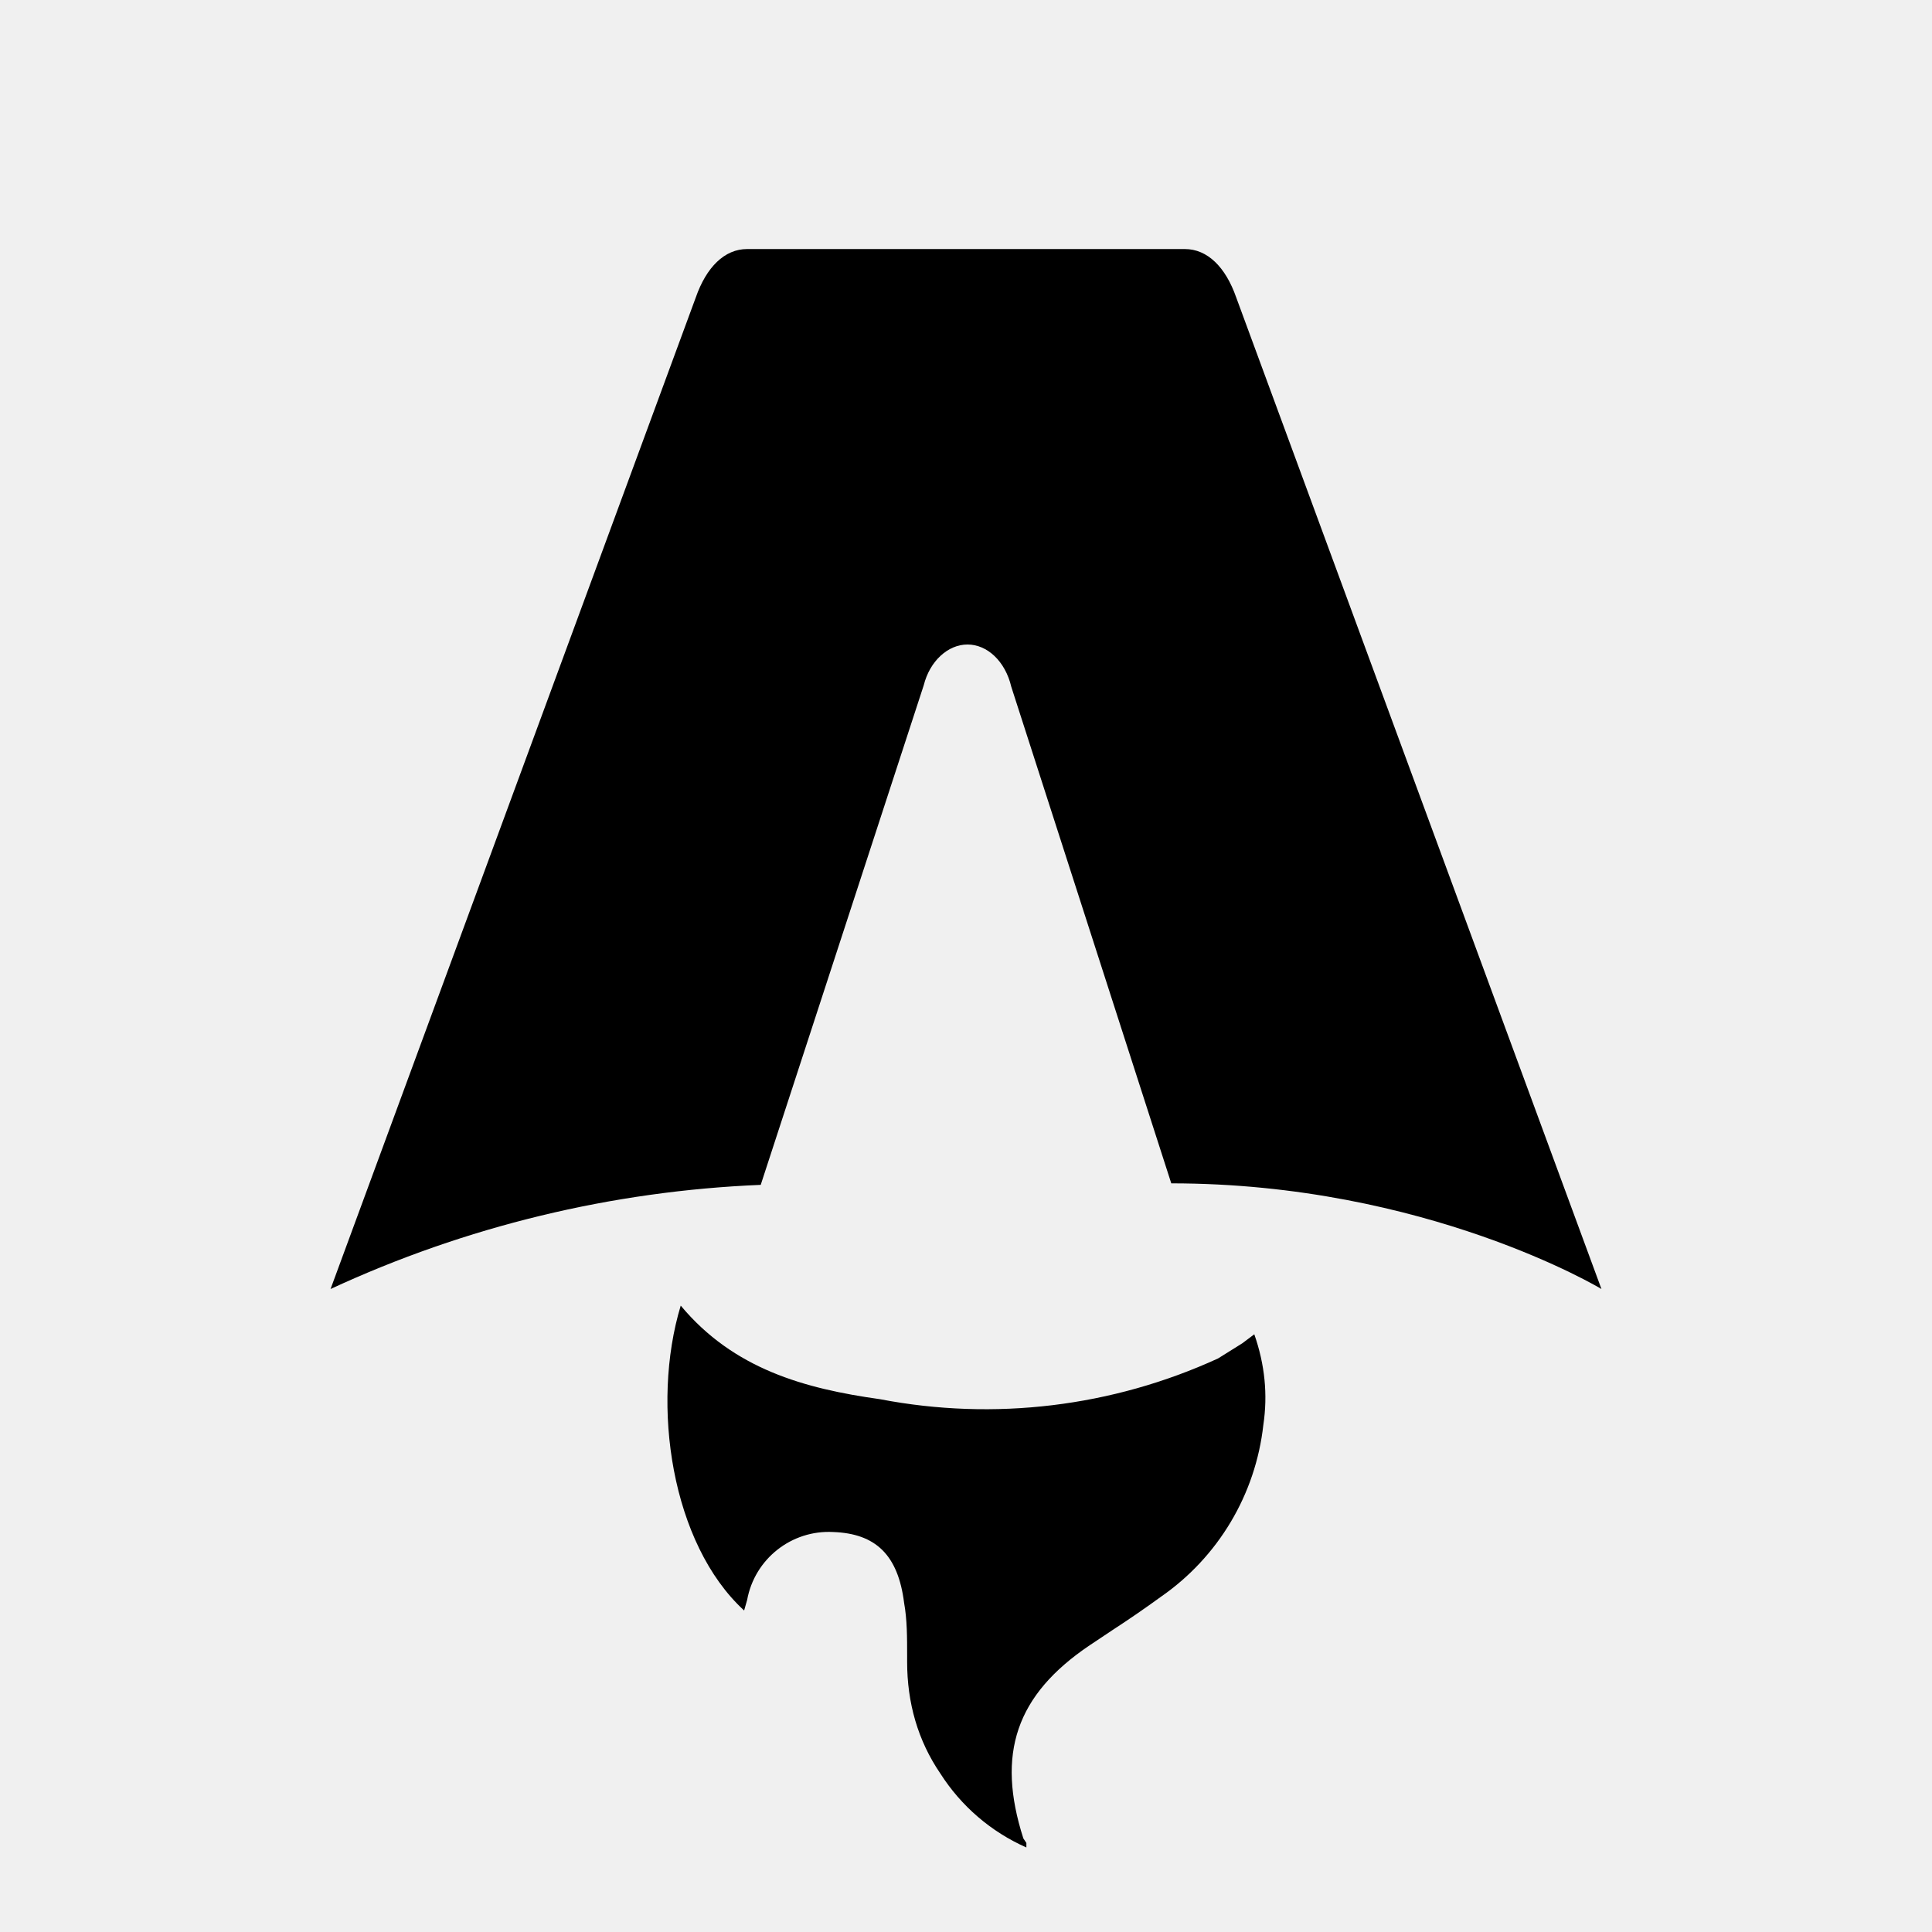
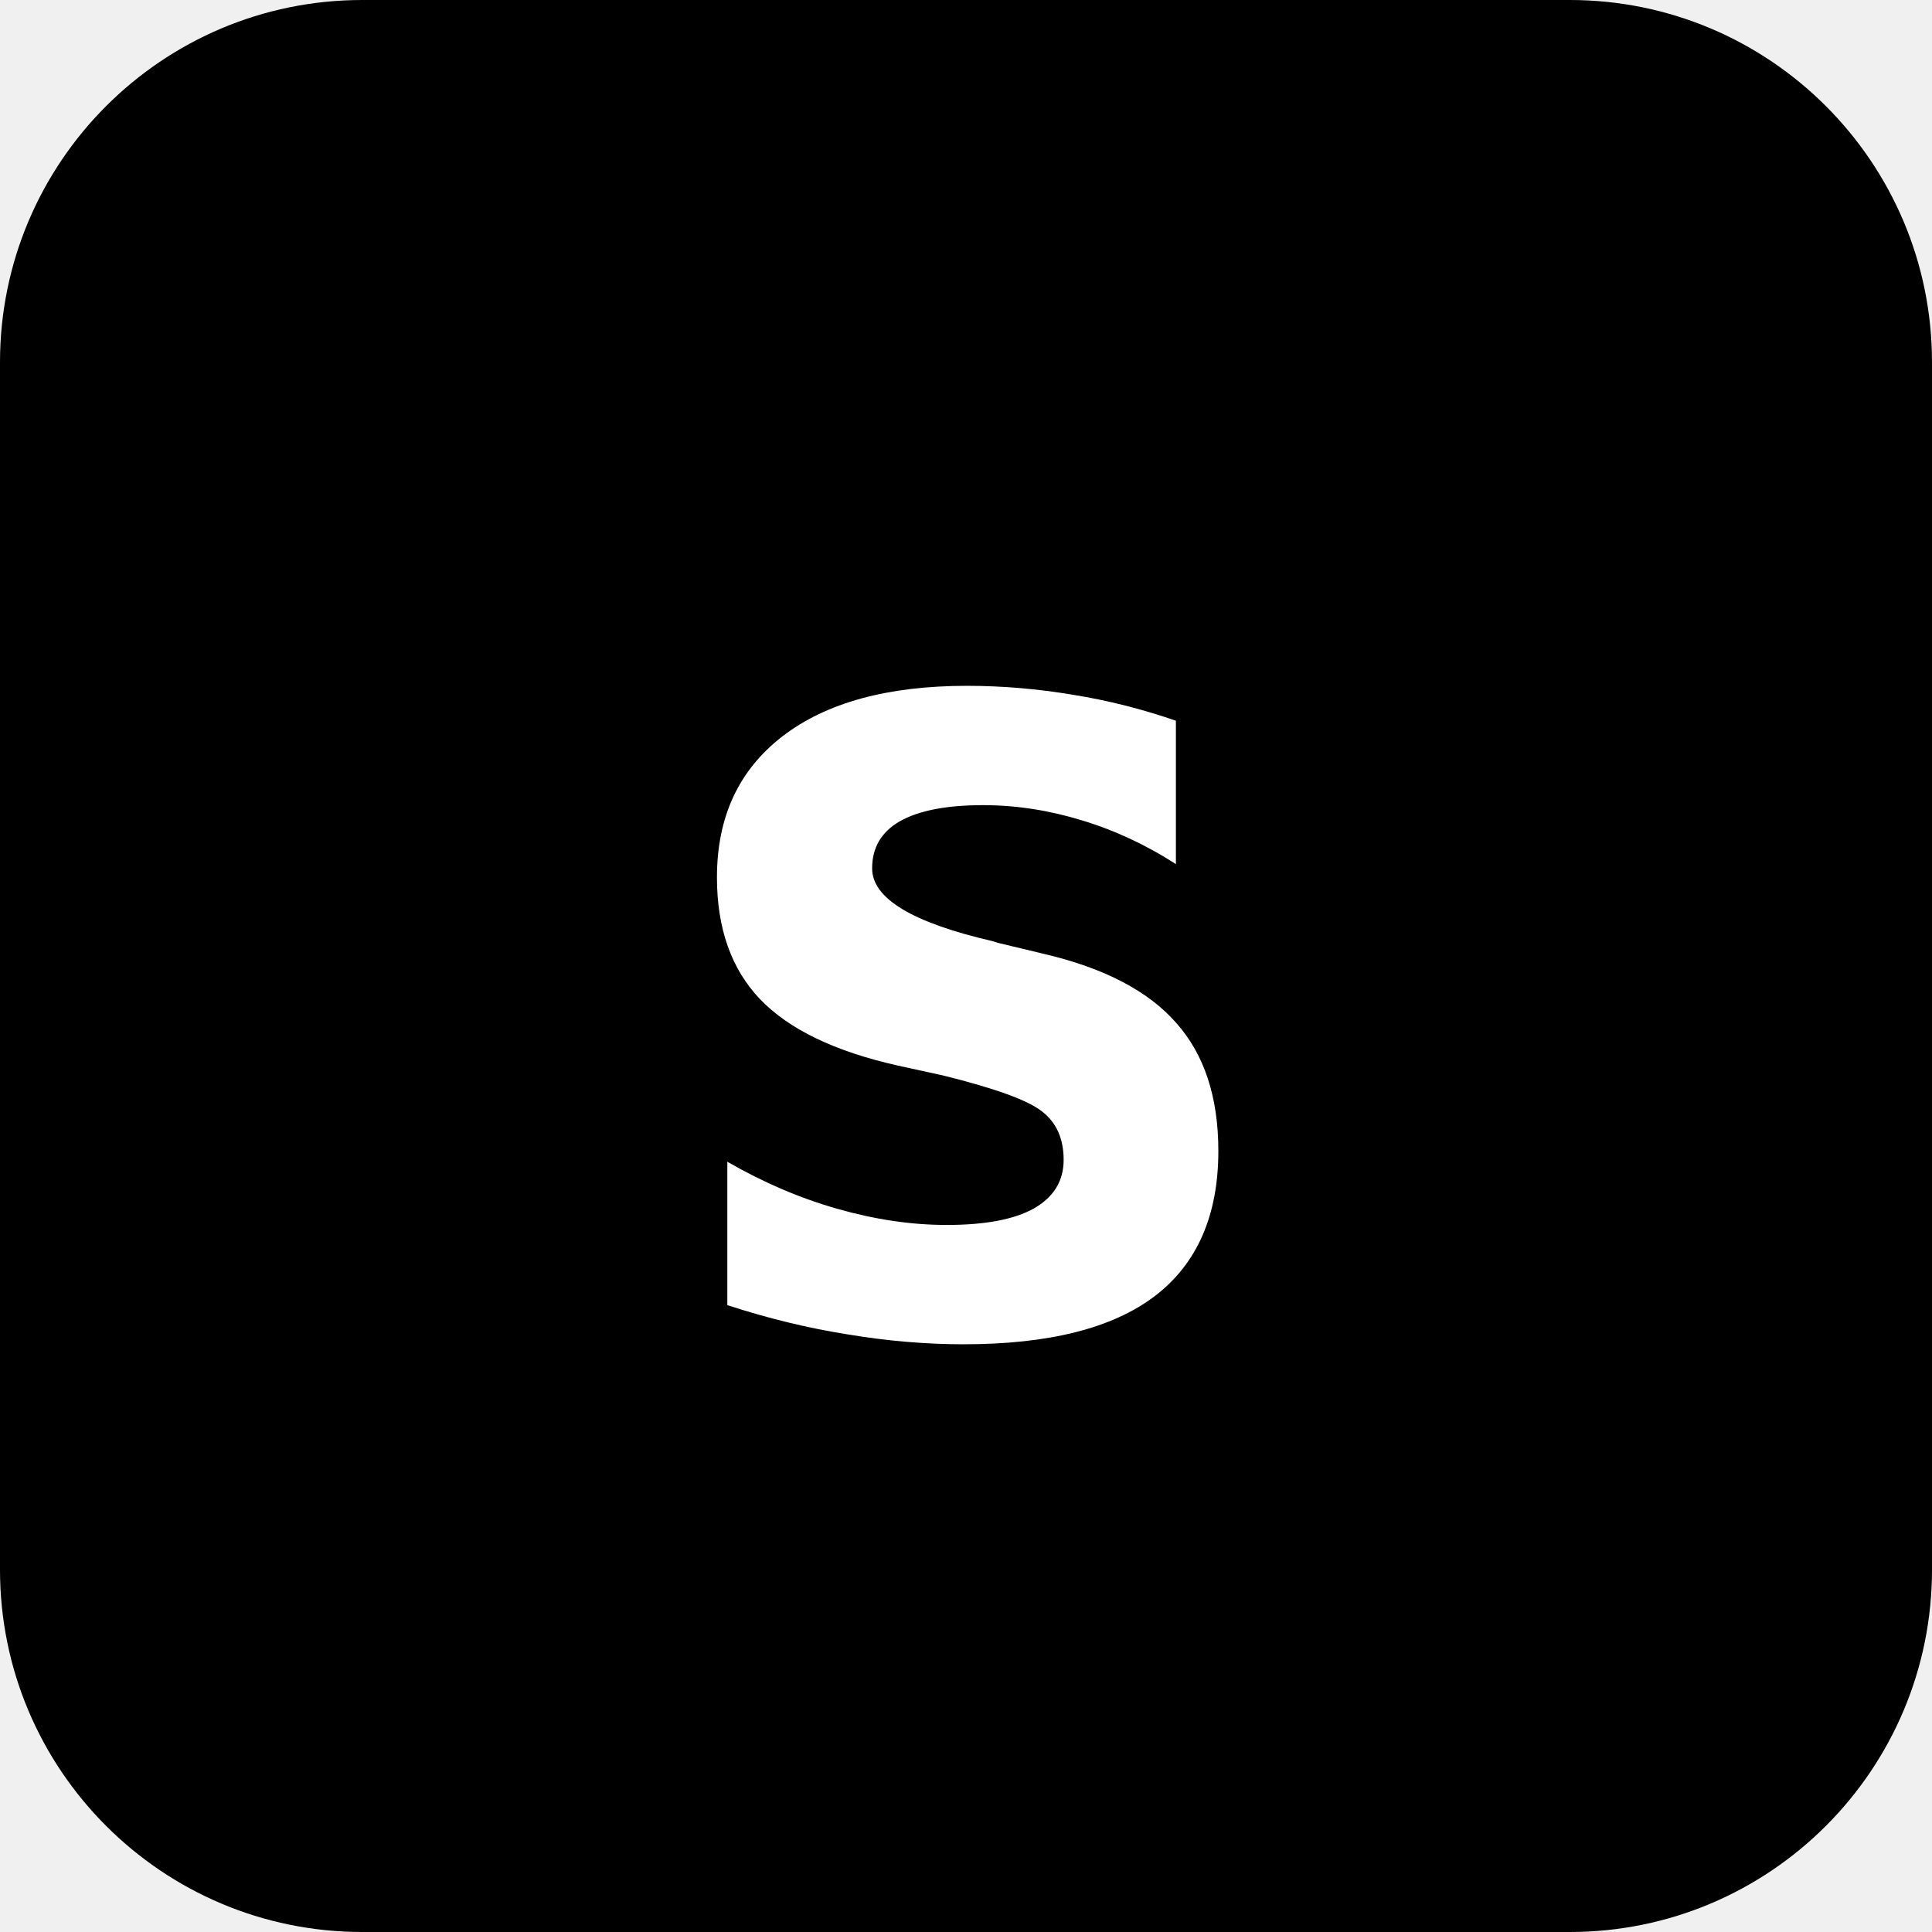
- <svg xmlns="http://www.w3.org/2000/svg" fill="none" viewBox="0 0 128 128">
-   <path d="M50.4 78.5a75.1 75.1 0 0 0-28.5 6.9l24.2-65.7c.7-2 1.9-3.2 3.4-3.2h29c1.5 0 2.7 1.2 3.4 3.2l24.2 65.7s-11.6-7-28.5-7L67 45.5c-.4-1.7-1.6-2.8-2.9-2.8-1.3 0-2.5 1.1-2.9 2.7L50.4 78.5Zm-1.1 28.2Zm-4.2-20.2c-2 6.6-.6 15.8 4.2 20.2a17.5 17.5 0 0 1 .2-.7 5.5 5.5 0 0 1 5.7-4.5c2.8.1 4.3 1.5 4.7 4.7.2 1.1.2 2.3.2 3.5v.4c0 2.7.7 5.2 2.2 7.4a13 13 0 0 0 5.7 4.9v-.3l-.2-.3c-1.8-5.6-.5-9.5 4.4-12.8l1.5-1a73 73 0 0 0 3.2-2.2 16 16 0 0 0 6.8-11.4c.3-2 .1-4-.6-6l-.8.6-1.6 1a37 37 0 0 1-22.4 2.7c-5-.7-9.7-2-13.2-6.2Z" />
+ <svg xmlns="http://www.w3.org/2000/svg" viewBox="0 0 64 64">
+   <rect width="64" height="64" rx="12" fill="currentColor" class="bg" />
+   <text x="32" y="44" text-anchor="middle" font-family="ui-monospace, 'SF Mono', Menlo, monospace" font-size="38" font-weight="700" fill="currentColor" class="fg">s</text>
  <style>
-         path { fill: #000; }
-         @media (prefers-color-scheme: dark) {
-             path { fill: #FFF; }
-         }
-     </style>
+     .bg { color: #000; }
+     .fg { color: #fff; }
+     @media (prefers-color-scheme: dark) {
+       .bg { color: #fff; }
+       .fg { color: #000; }
+     }
+   </style>
</svg>
